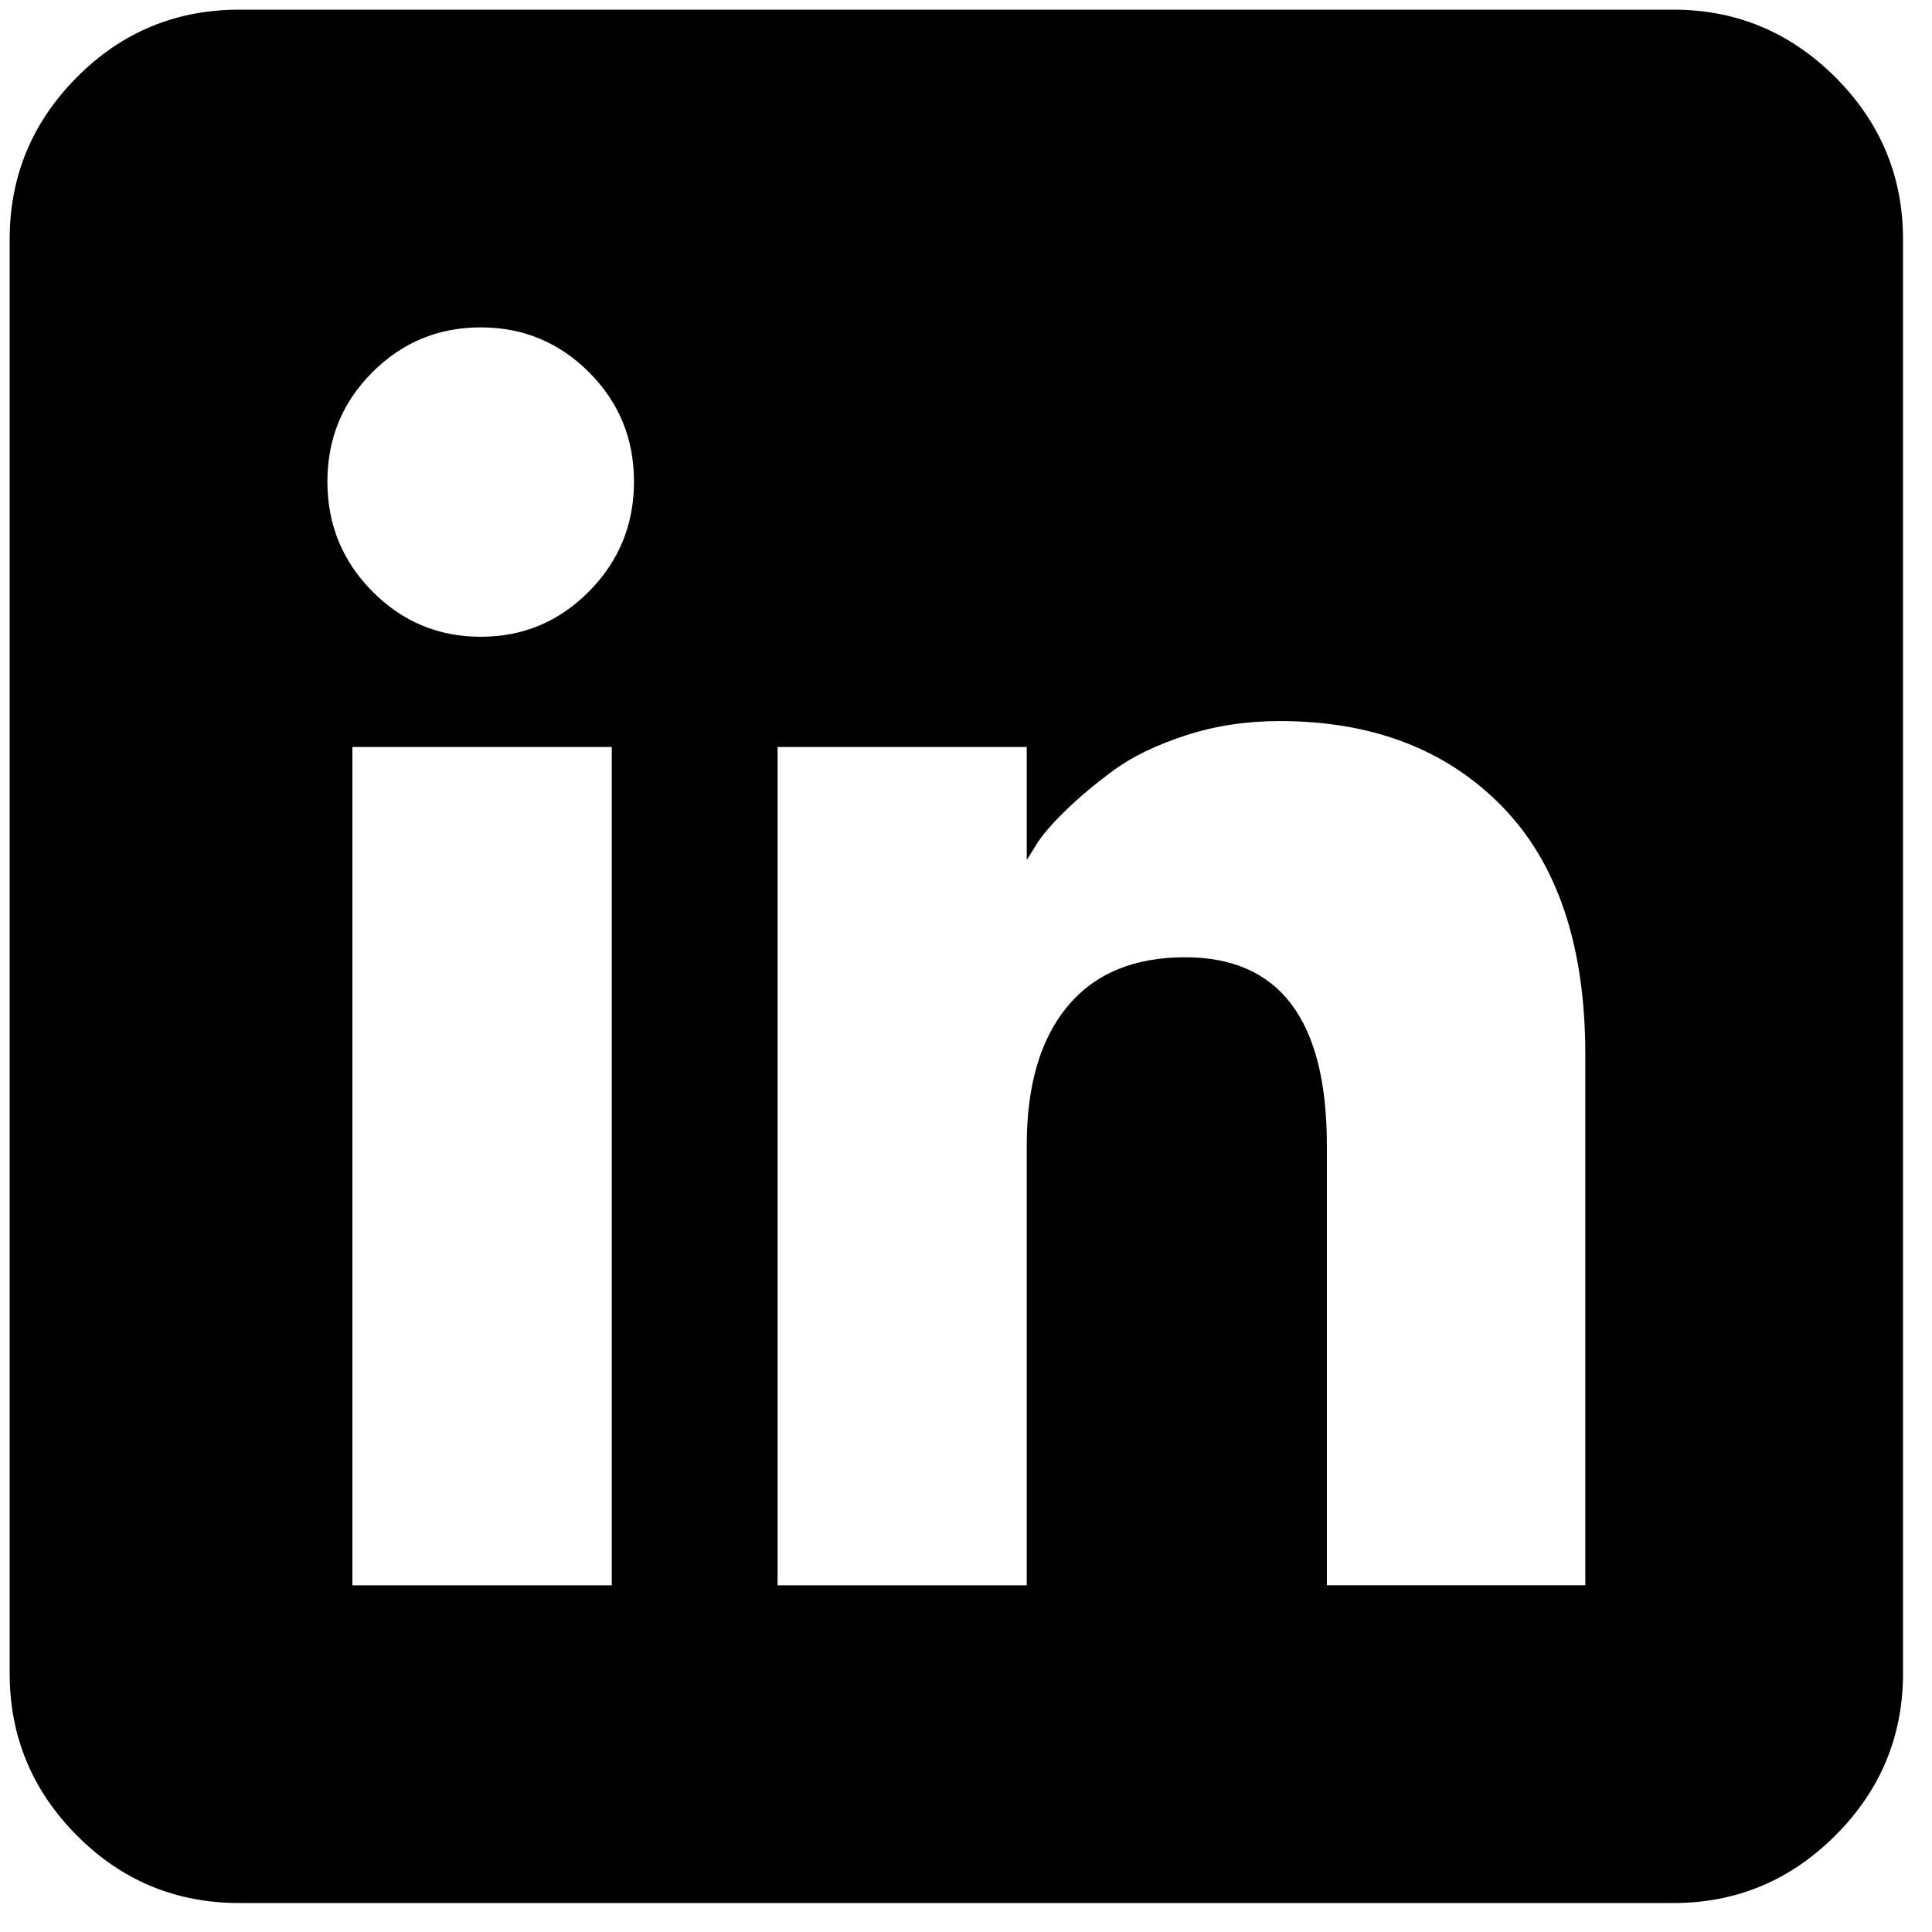
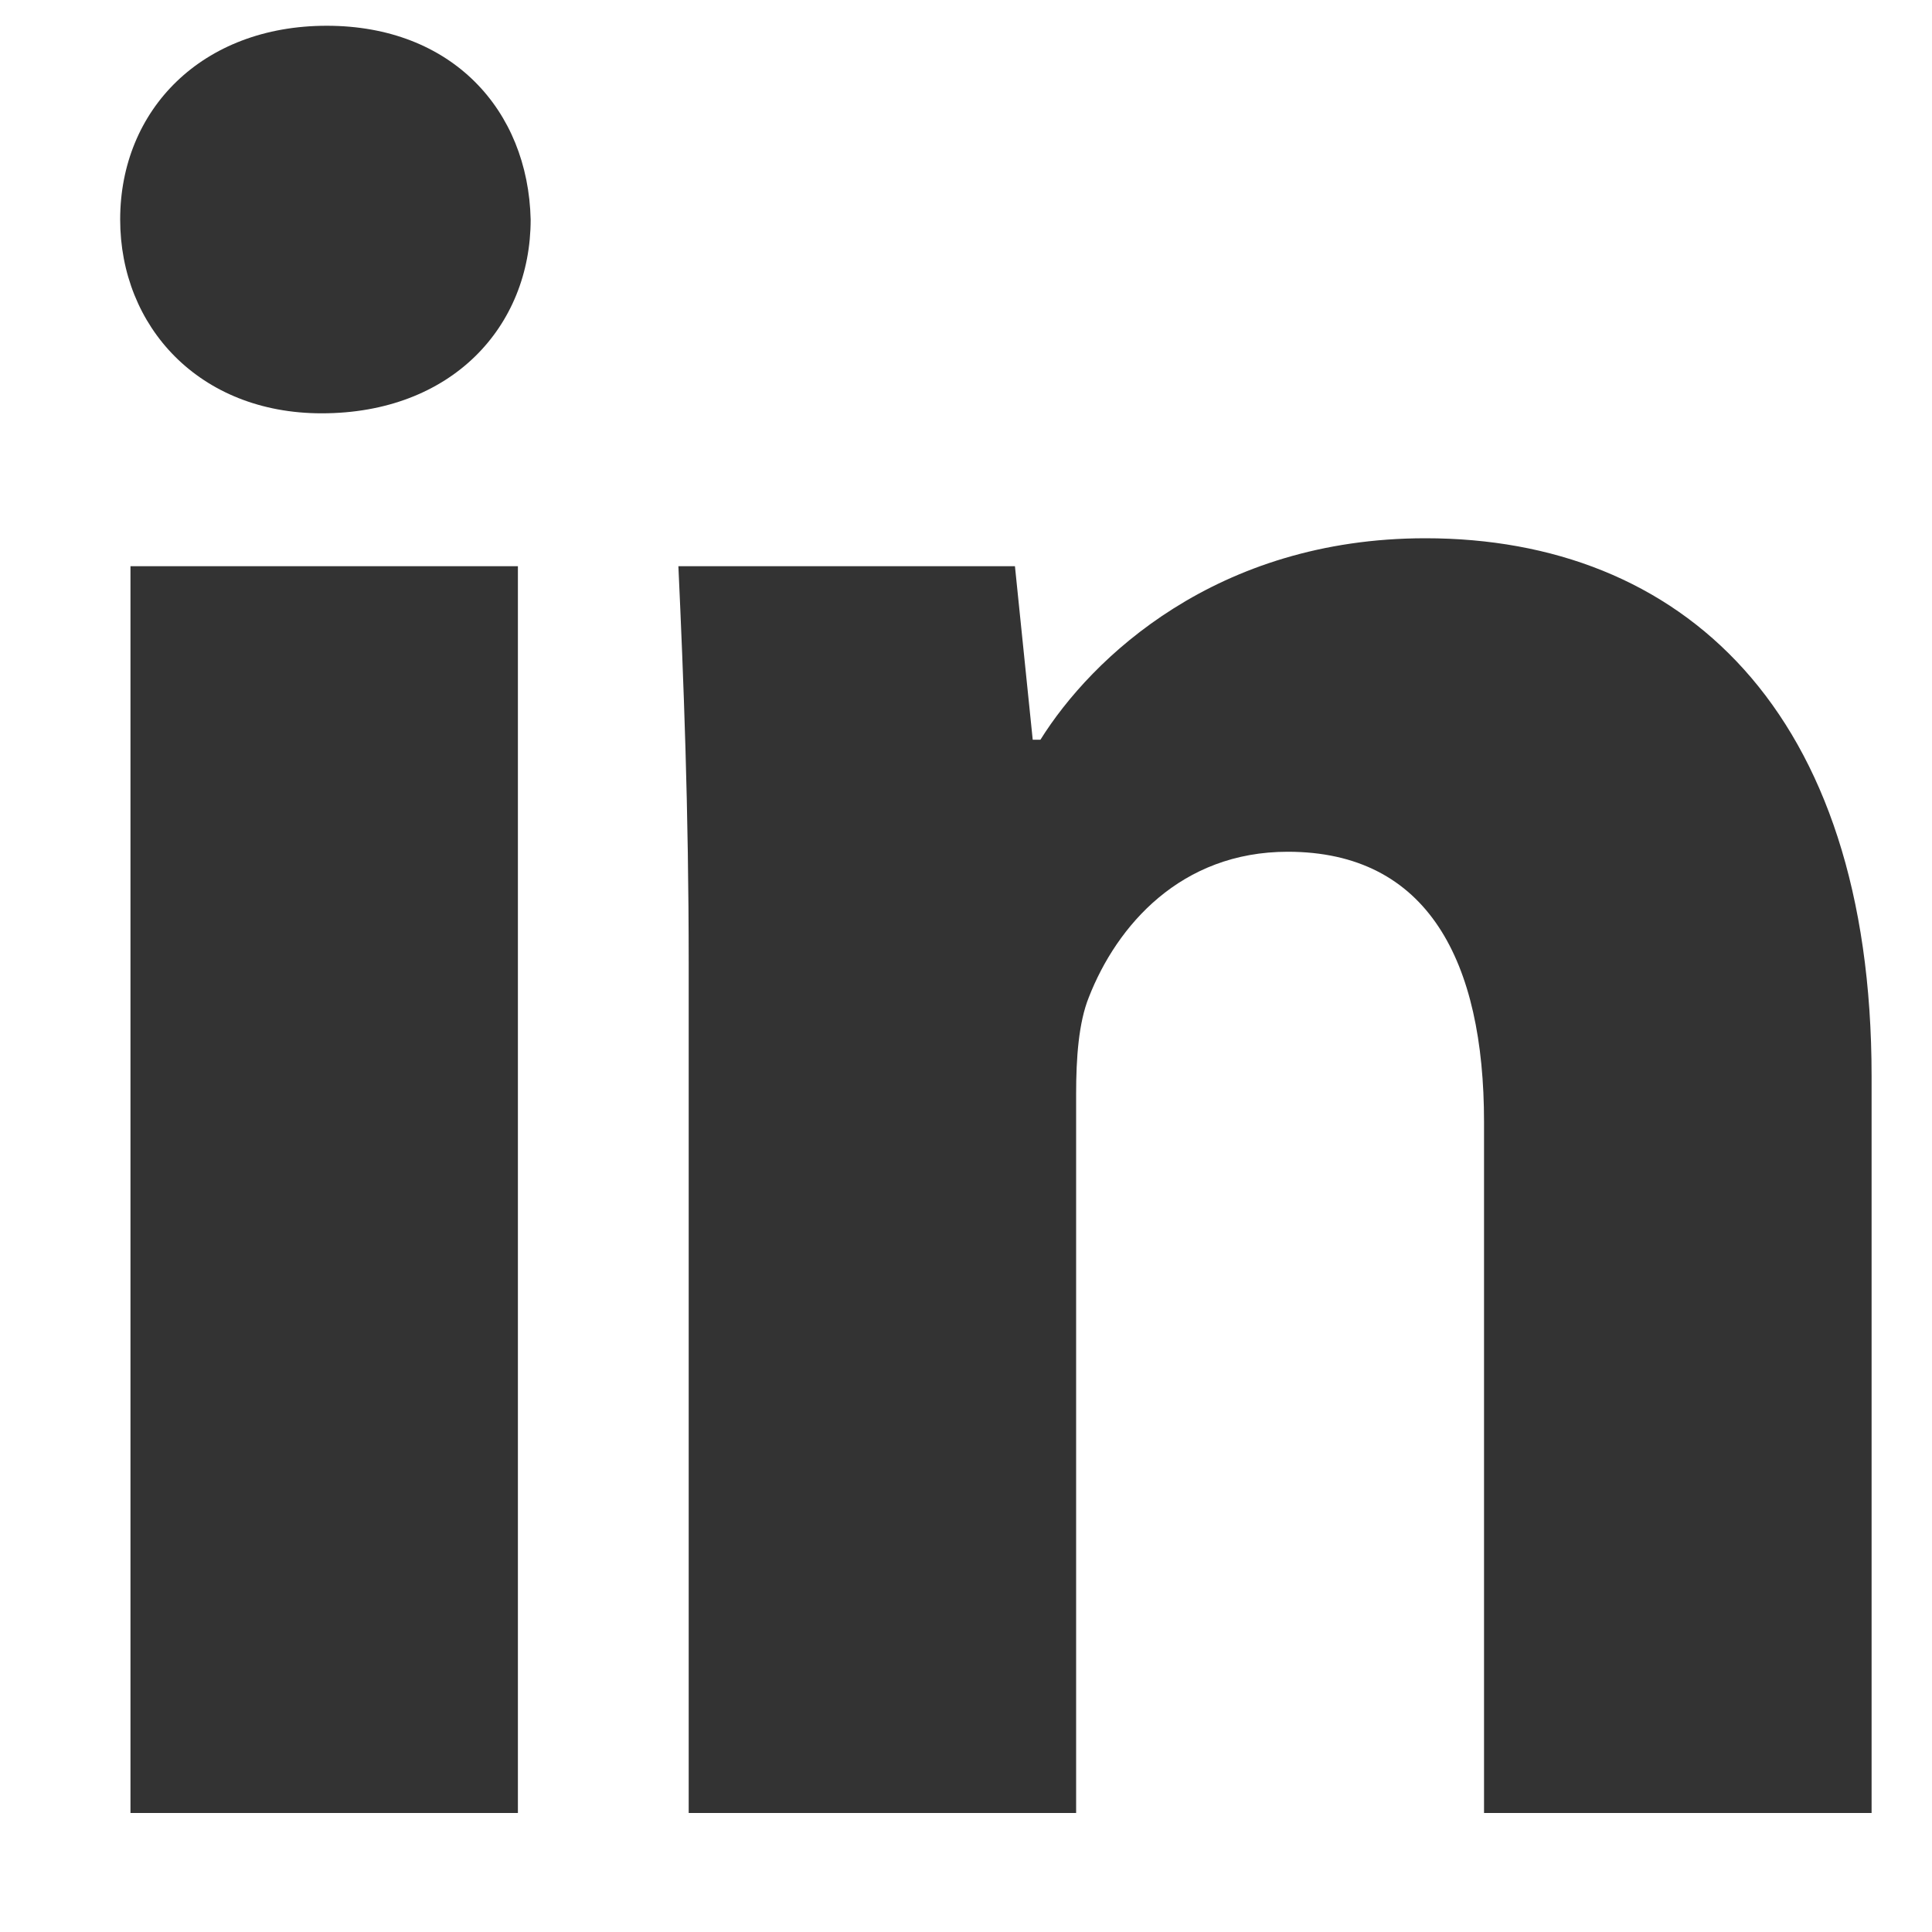
- <svg xmlns="http://www.w3.org/2000/svg" width="100" height="100" viewBox="0 0 100 100">
-   <path d="M86.609.5c3.261 0 6.058 1.167 8.391 3.5s3.5 5.13 3.5 8.391v74.219c0 3.261-1.167 6.058-3.5 8.391s-5.13 3.5-8.391 3.5h-74.218c-3.292 0-6.097-1.167-8.415-3.5s-3.476-5.131-3.476-8.392v-74.218c0-3.261 1.159-6.058 3.476-8.391s5.122-3.5 8.415-3.5h74.218zm-67.338 30.109c1.55 1.566 3.42 2.35 5.609 2.35 2.19 0 4.06-.783 5.61-2.35 1.55-1.566 2.325-3.46 2.325-5.681 0-2.222-.775-4.107-2.325-5.658s-3.42-2.325-5.61-2.325c-2.189 0-4.059.775-5.609 2.325s-2.325 3.436-2.325 5.658c-.001 2.221.774 4.115 2.325 5.681zm12.394 51.446v-43.39h-13.425v43.39h13.425zm50.39 0v-27.473c0-5.625-1.438-9.909-4.315-12.849-2.876-2.941-6.712-4.411-11.507-4.411-1.726 0-3.348.248-4.866.743-1.518.496-2.757 1.095-3.716 1.798-.959.704-1.798 1.407-2.517 2.11-.72.703-1.223 1.294-1.511 1.774l-.479.767v-5.849h-12.897v43.39h12.897v-22.774c0-3.101.703-5.498 2.11-7.192 1.406-1.694 3.436-2.541 6.089-2.541 4.89 0 7.335 3.244 7.335 9.733v22.773h13.377z" />
+ <svg xmlns="http://www.w3.org/2000/svg" width="15px" height="15px" viewBox="0 0 15 15" version="1.1">
+   <defs />
+   <g id="Page-1" stroke="none" stroke-width="1" fill="none" fill-rule="evenodd">
+     <g id="button-states" transform="translate(-85, -144)" fill="#333333">
+       <g id="Group-+-1_il-+-2_oil" transform="translate(-229, -2)">
+         <g id="Group">
+           <g id="Oval-1-Copy-5-Copy-2-+-bookmark-icon">
+             <g>
+               <path d="M318.12,147.704 C318.12,148.536 317.507,149.209 316.497,149.209 C315.547,149.209 314.933,148.536 314.933,147.704 C314.933,146.853 315.567,146.2 316.537,146.2 C317.507,146.2 318.1,146.853 318.12,147.704 L318.12,147.704 L318.12,147.704 Z M315.013,150.396 L318.021,150.396 L318.021,160.076 L315.013,160.076 L315.013,150.396 L315.013,150.396 Z M319.347,153.485 C319.347,152.277 319.307,151.268 319.267,150.396 L321.88,150.396 L322.018,151.743 L322.078,151.743 C322.474,151.109 323.444,150.179 325.067,150.179 C327.046,150.179 328.531,151.505 328.531,154.356 L328.531,160.076 L325.522,160.076 L325.522,154.711 C325.522,153.464 325.087,152.613 323.998,152.613 C323.167,152.613 322.671,153.187 322.454,153.742 C322.374,153.94 322.355,154.217 322.355,154.494 L322.355,160.076 L319.347,160.076 L319.347,153.485" id="linkedin" />
+             </g>
+           </g>
+         </g>
+       </g>
+     </g>
+   </g>
</svg>
